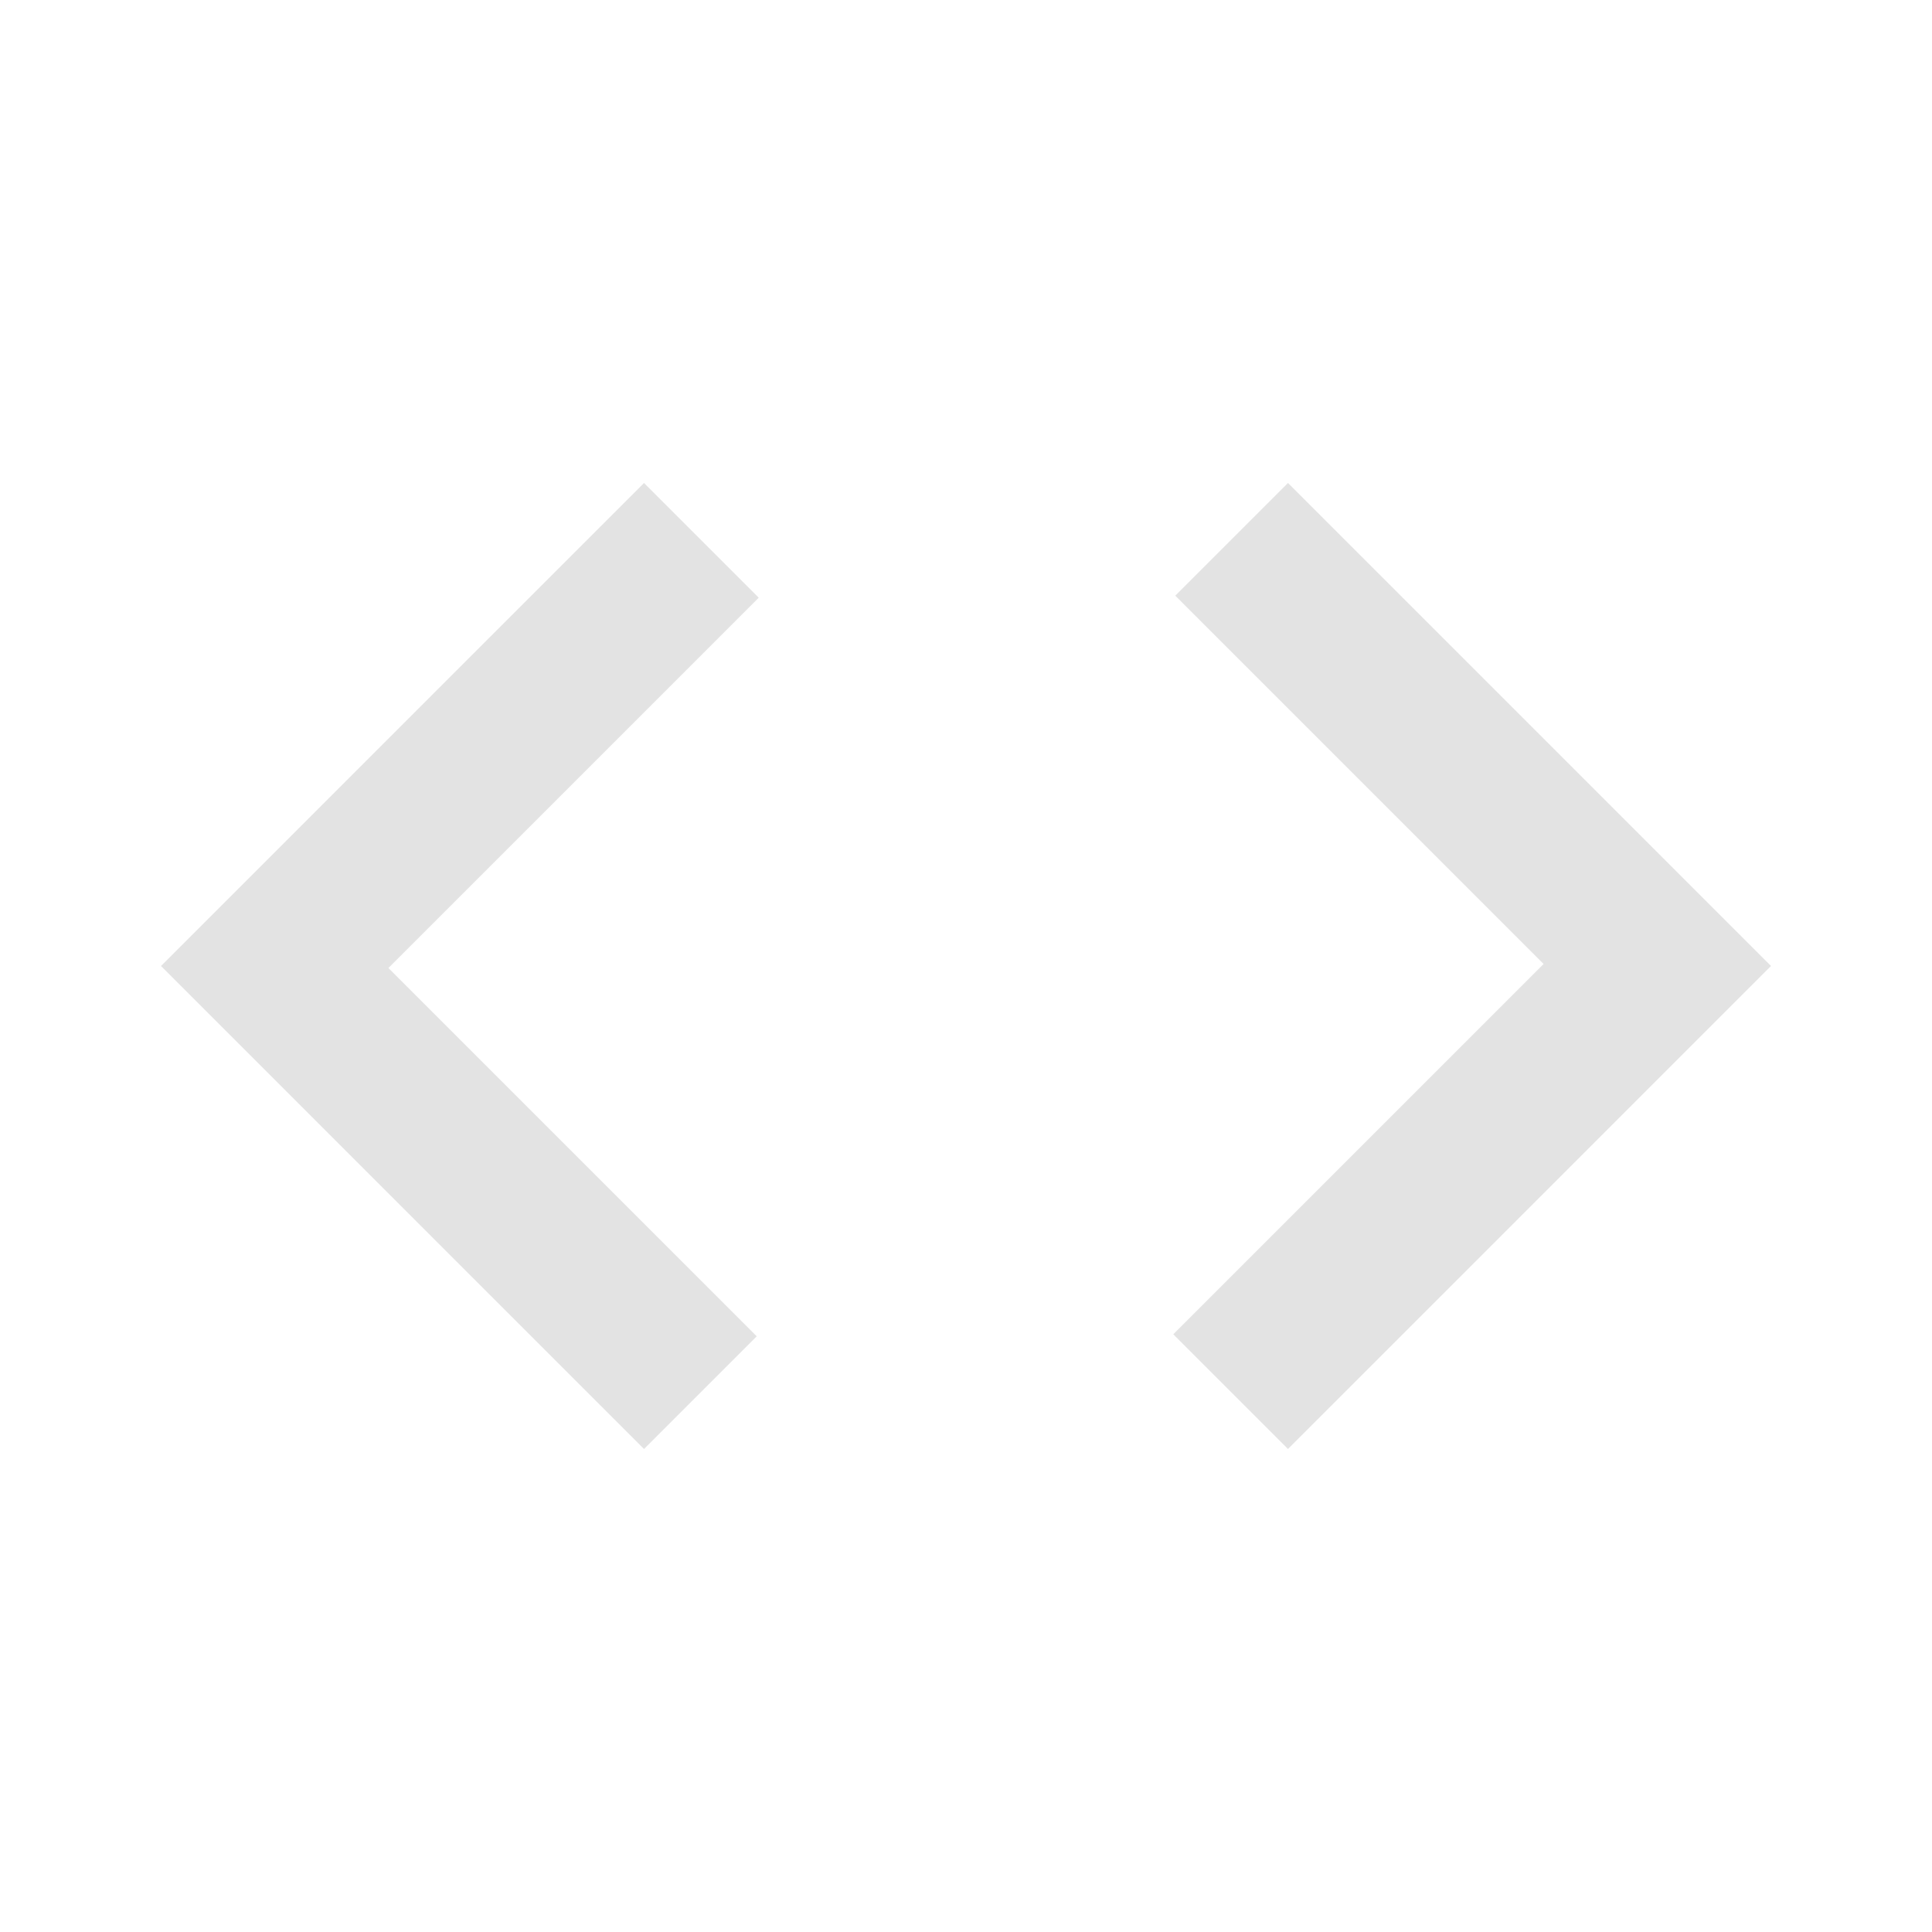
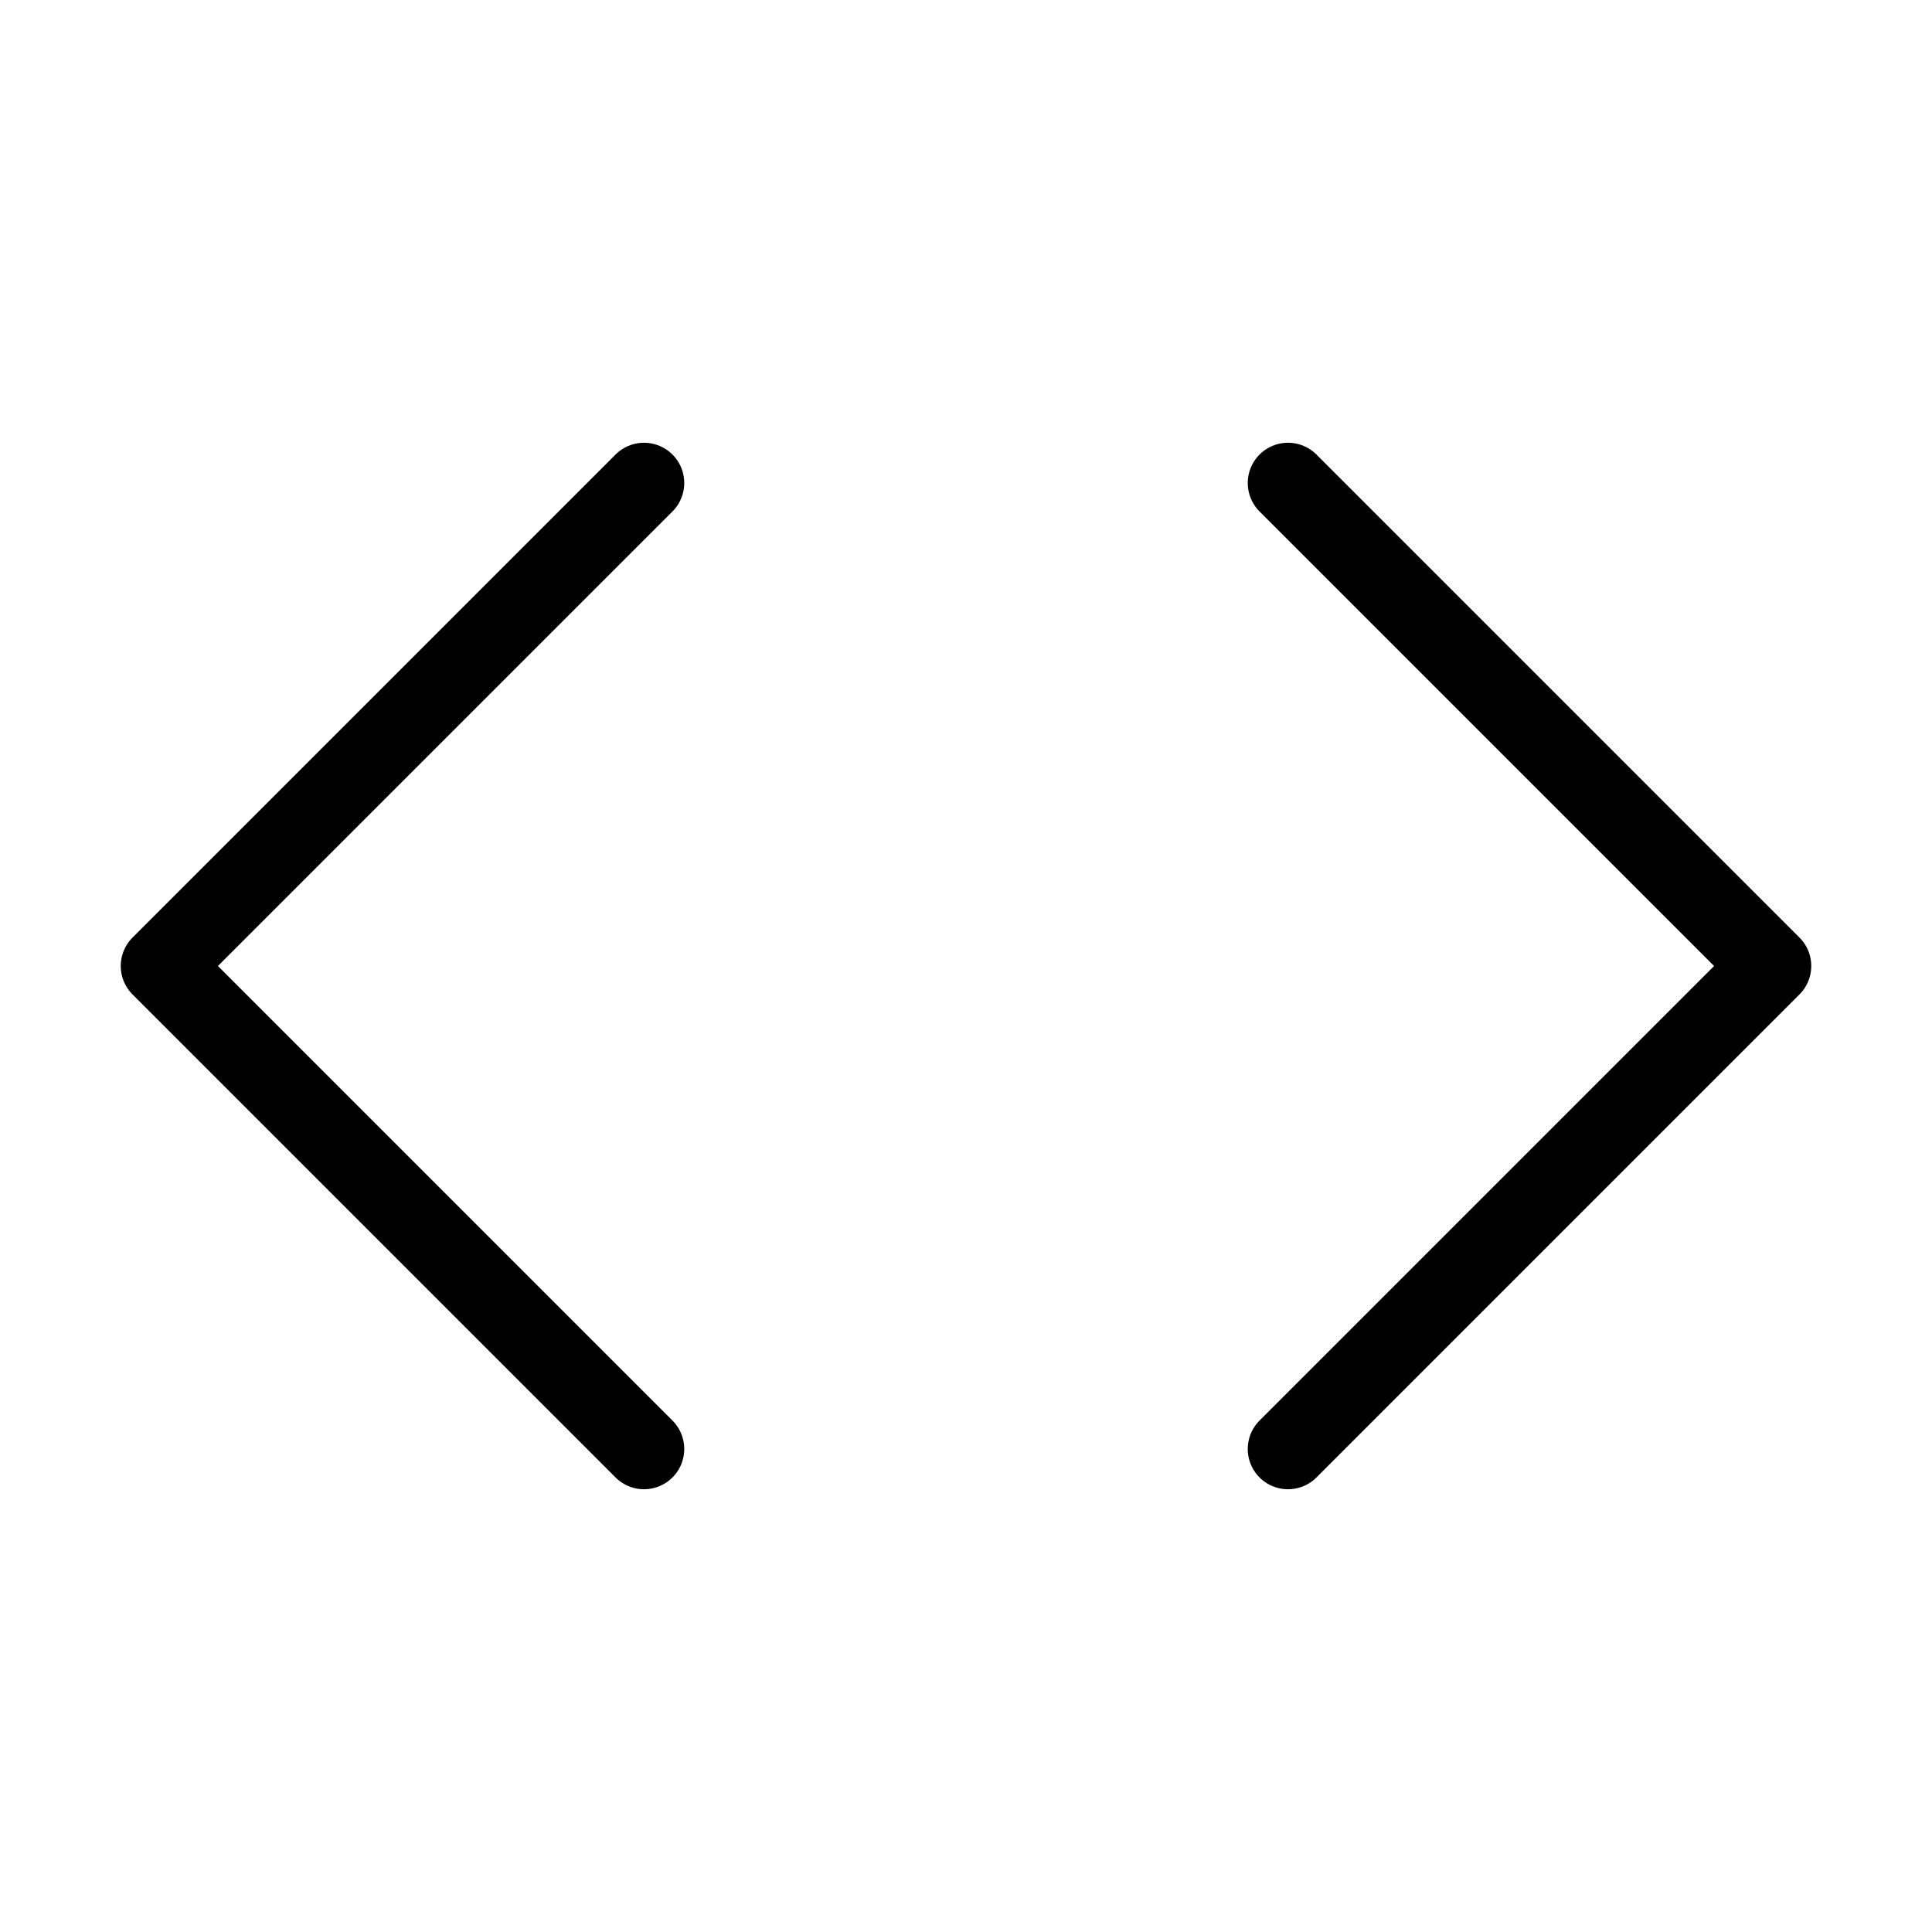
- <svg xmlns="http://www.w3.org/2000/svg" height="24px" viewBox="0 -960 960 960" width="24px" fill="#e3e3e3">
-   <path d="M320-240 80-480l240-240 57 57-184 184 183 183-56 56Zm320 0-57-57 184-184-183-183 56-56 240 240-240 240Z" />
+ <svg xmlns="http://www.w3.org/2000/svg" width="28" height="28" viewBox="0 0 24 24" fill="none" stroke="currentColor" stroke-width="1" stroke-linecap="round" stroke-linejoin="round" class="feather feather-code">
+   <polyline points="16 18 22 12 16 6" />
+   <polyline points="8 6 2 12 8 18" />
</svg>
